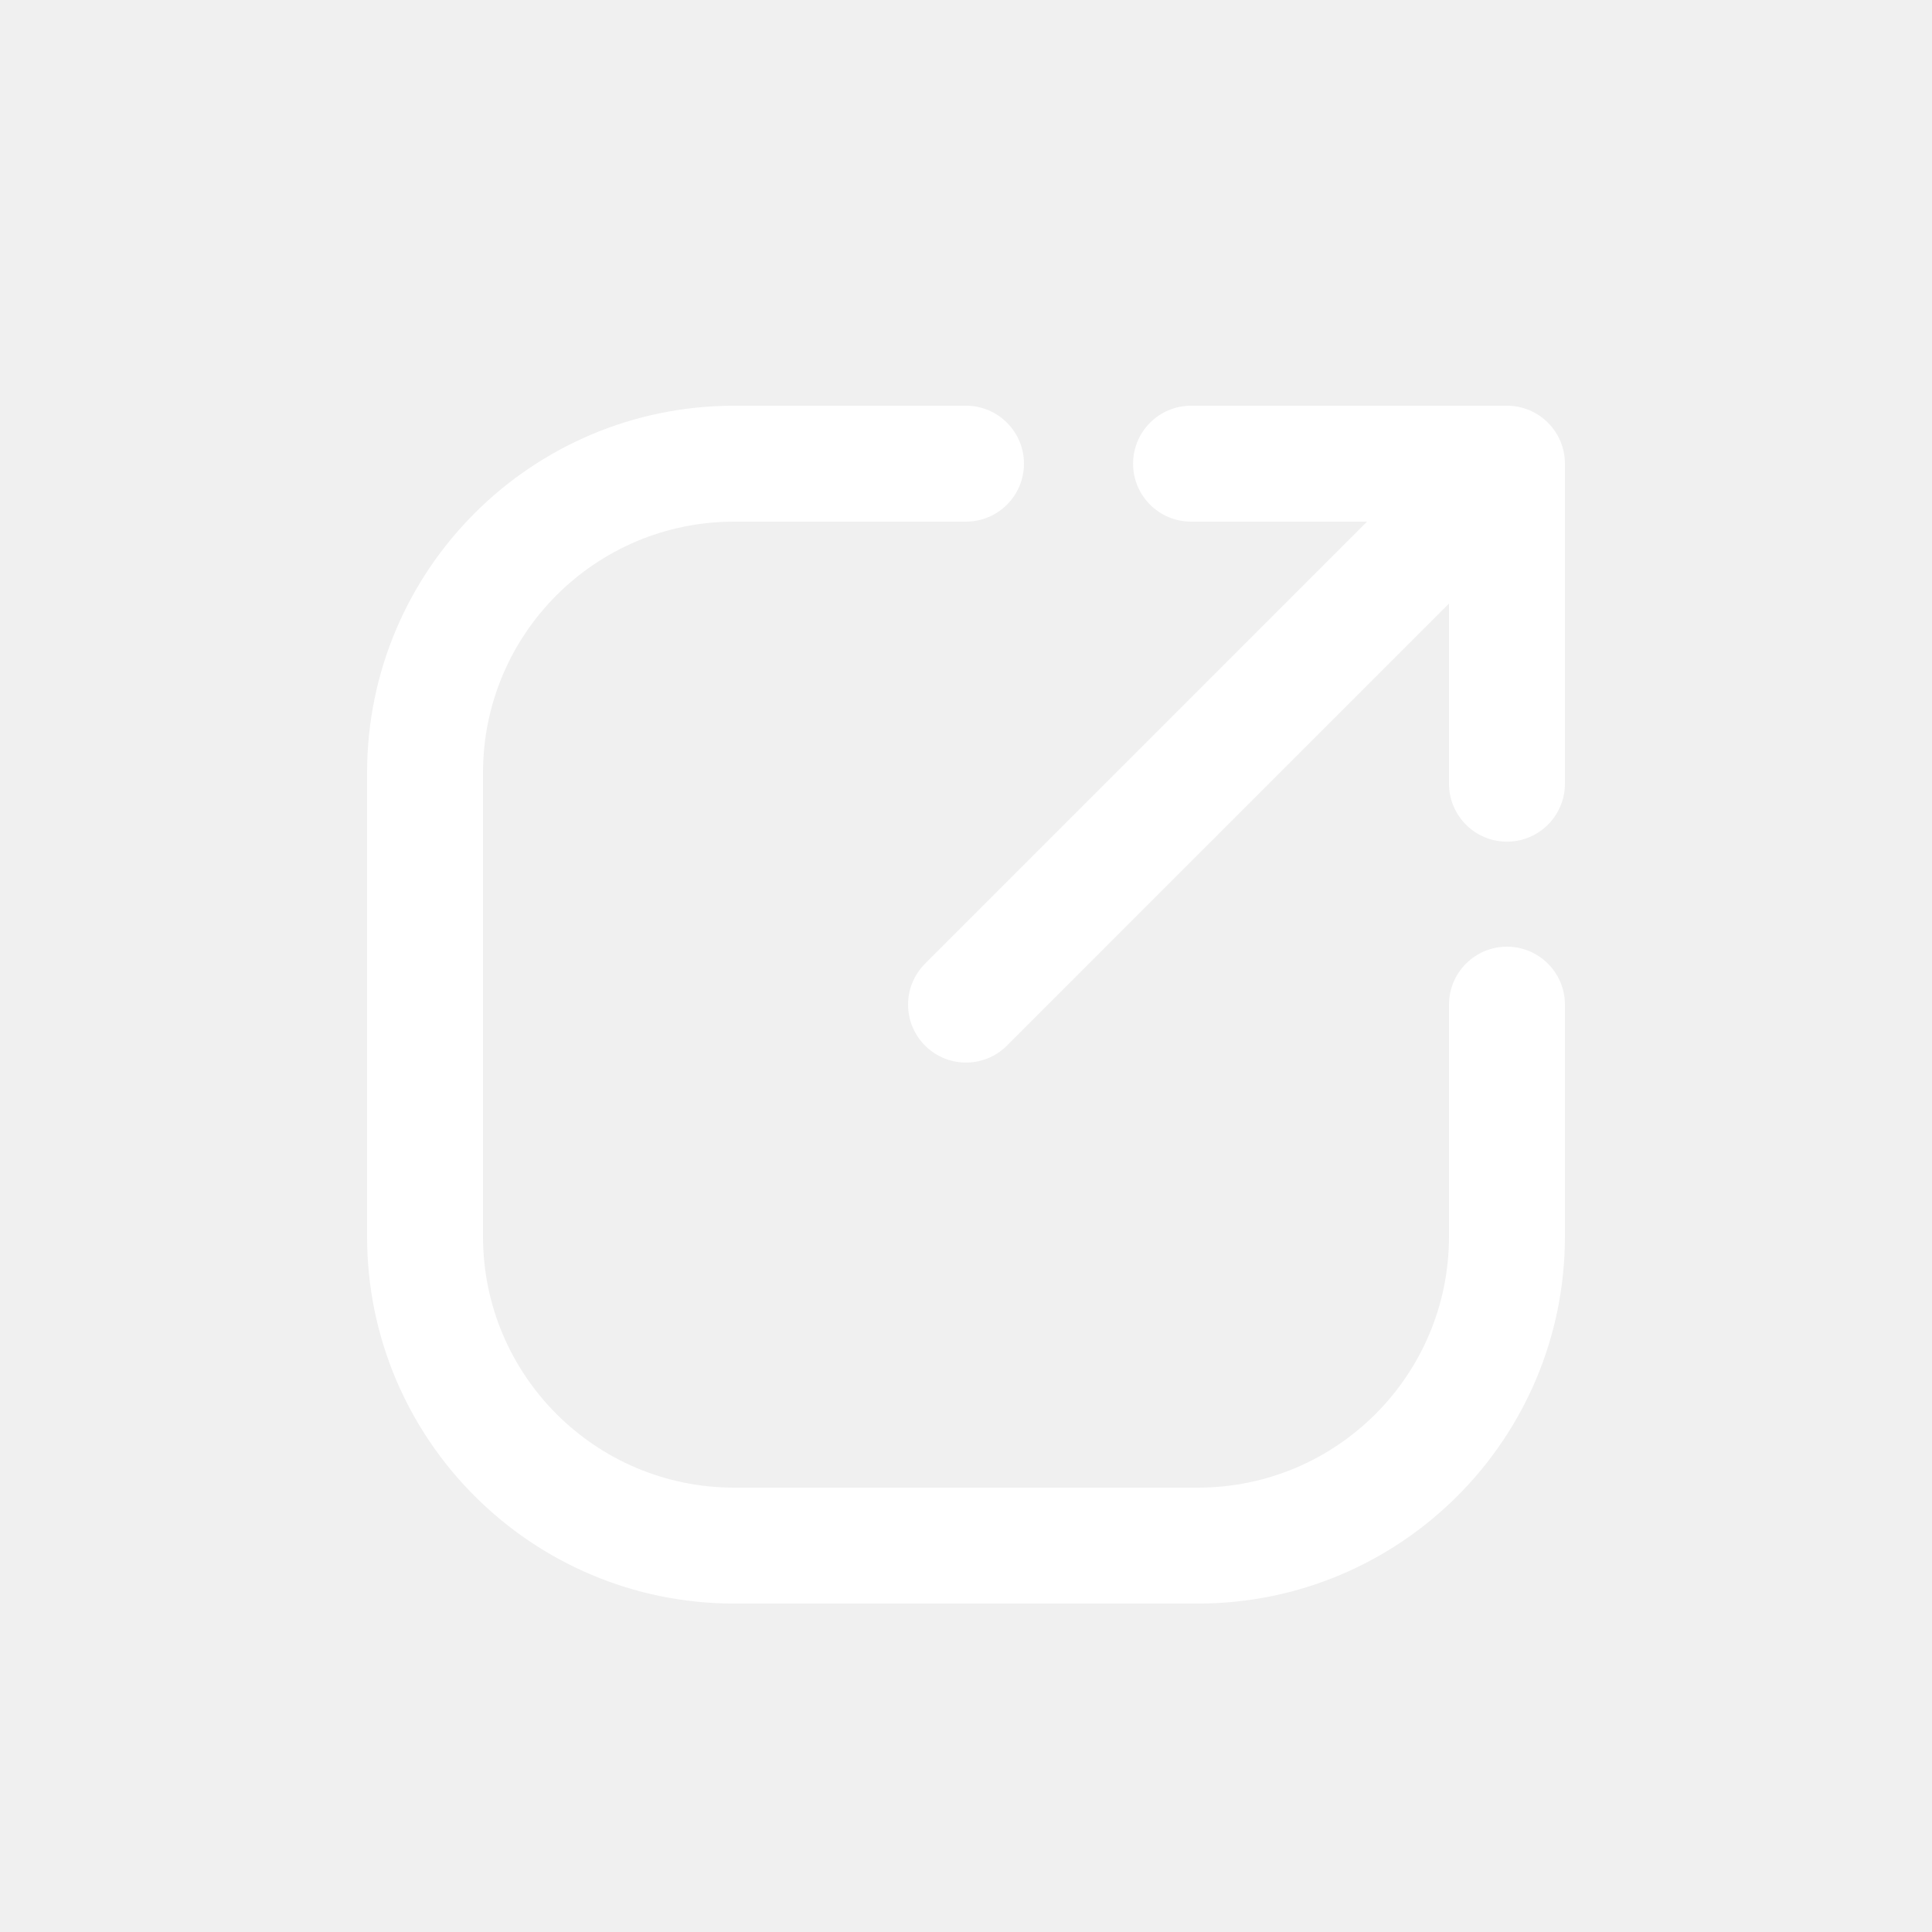
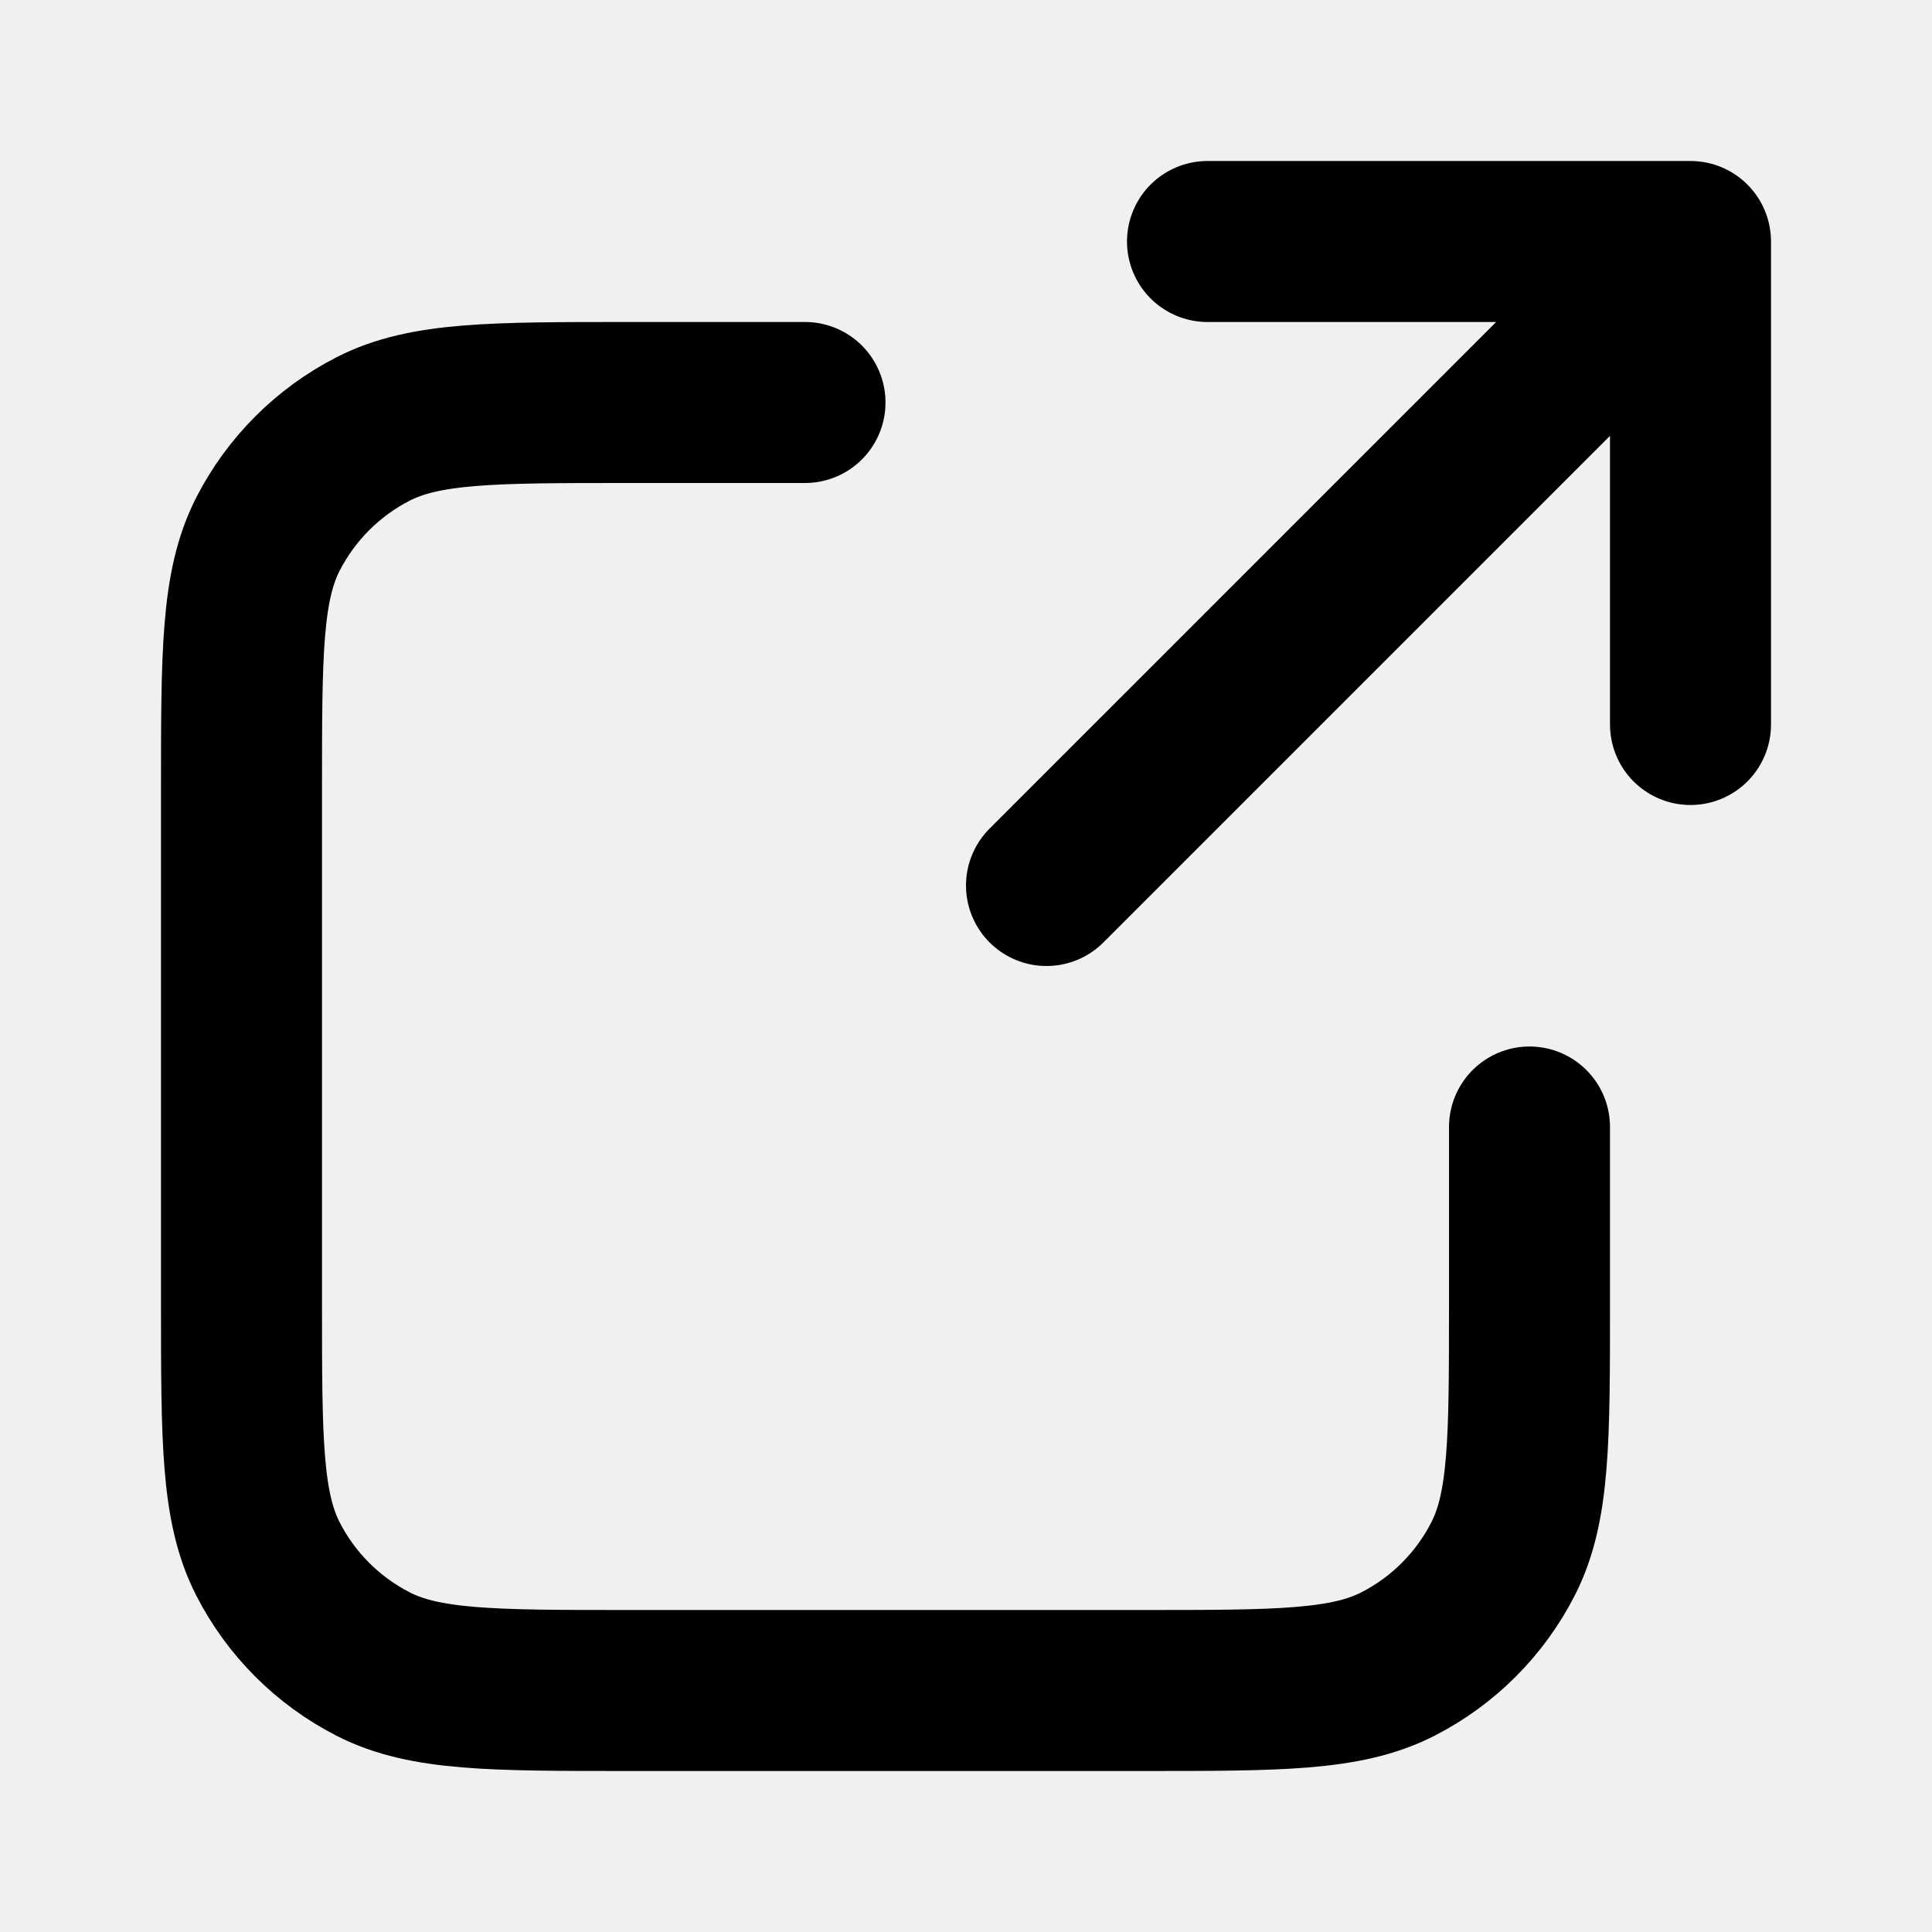
- <svg xmlns="http://www.w3.org/2000/svg" width="800px" height="800px" viewBox="0 -0.5 25 25" fill="none">
-   <g id="SVGRepo_bgCarrier" stroke-width="0" />
-   <g id="SVGRepo_tracerCarrier" stroke-linecap="round" stroke-linejoin="round" />
-   <g id="SVGRepo_iconCarrier">
-     <path d="M12.5 6.25C12.914 6.25 13.25 5.914 13.25 5.5C13.25 5.086 12.914 4.75 12.5 4.75V6.25ZM20.25 12.5C20.25 12.086 19.914 11.75 19.5 11.75C19.086 11.75 18.75 12.086 18.75 12.5H20.25ZM19.5 6.25C19.914 6.25 20.25 5.914 20.25 5.5C20.25 5.086 19.914 4.75 19.5 4.75V6.25ZM15.412 4.75C14.998 4.75 14.662 5.086 14.662 5.5C14.662 5.914 14.998 6.25 15.412 6.25V4.75ZM20.25 5.5C20.25 5.086 19.914 4.75 19.5 4.75C19.086 4.75 18.75 5.086 18.75 5.5H20.25ZM18.75 9.641C18.75 10.055 19.086 10.391 19.5 10.391C19.914 10.391 20.25 10.055 20.25 9.641H18.75ZM20.03 6.03C20.323 5.737 20.323 5.263 20.03 4.97C19.737 4.677 19.263 4.677 18.97 4.97L20.03 6.03ZM11.97 11.97C11.677 12.263 11.677 12.737 11.97 13.03C12.263 13.323 12.737 13.323 13.03 13.03L11.97 11.97ZM12.5 4.75H9.5V6.25H12.5V4.75ZM9.5 4.75C6.877 4.75 4.75 6.877 4.75 9.5H6.25C6.25 7.705 7.705 6.25 9.5 6.25V4.75ZM4.75 9.5V15.5H6.25V9.5H4.75ZM4.75 15.5C4.75 18.123 6.877 20.25 9.5 20.25V18.75C7.705 18.75 6.25 17.295 6.25 15.5H4.75ZM9.5 20.25H15.5V18.75H9.5V20.25ZM15.5 20.25C18.123 20.25 20.25 18.123 20.25 15.5H18.75C18.75 17.295 17.295 18.75 15.5 18.75V20.25ZM20.25 15.5V12.5H18.75V15.5H20.25ZM19.5 4.75H15.412V6.25H19.5V4.75ZM18.75 5.5V9.641H20.25V5.5H18.75ZM18.97 4.97L11.97 11.97L13.03 13.03L20.03 6.03L18.97 4.97Z" fill="#ffffff" />
-   </g>
+ <svg xmlns="http://www.w3.org/2000/svg" width="800px" height="800px" viewBox="0 0 24 24" fill="none">
+   <path d="M21 9L21 3M21 3H15M21 3L13 11M10 5H7.8C6.12 5 5.28 5 4.638 5.327C4.074 5.615 3.615 6.074 3.327 6.638C3 7.28 3 8.12 3 9.8V16.2C3 17.88 3 18.72 3.327 19.362C3.615 19.927 4.074 20.385 4.638 20.673C5.28 21 6.12 21 7.8 21H14.2C15.88 21 16.72 21 17.362 20.673C17.927 20.385 18.385 19.927 18.673 19.362C19 18.72 19 17.88 19 16.2V14" stroke="#000000" stroke-width="2" stroke-linecap="round" stroke-linejoin="round" />
</svg>
